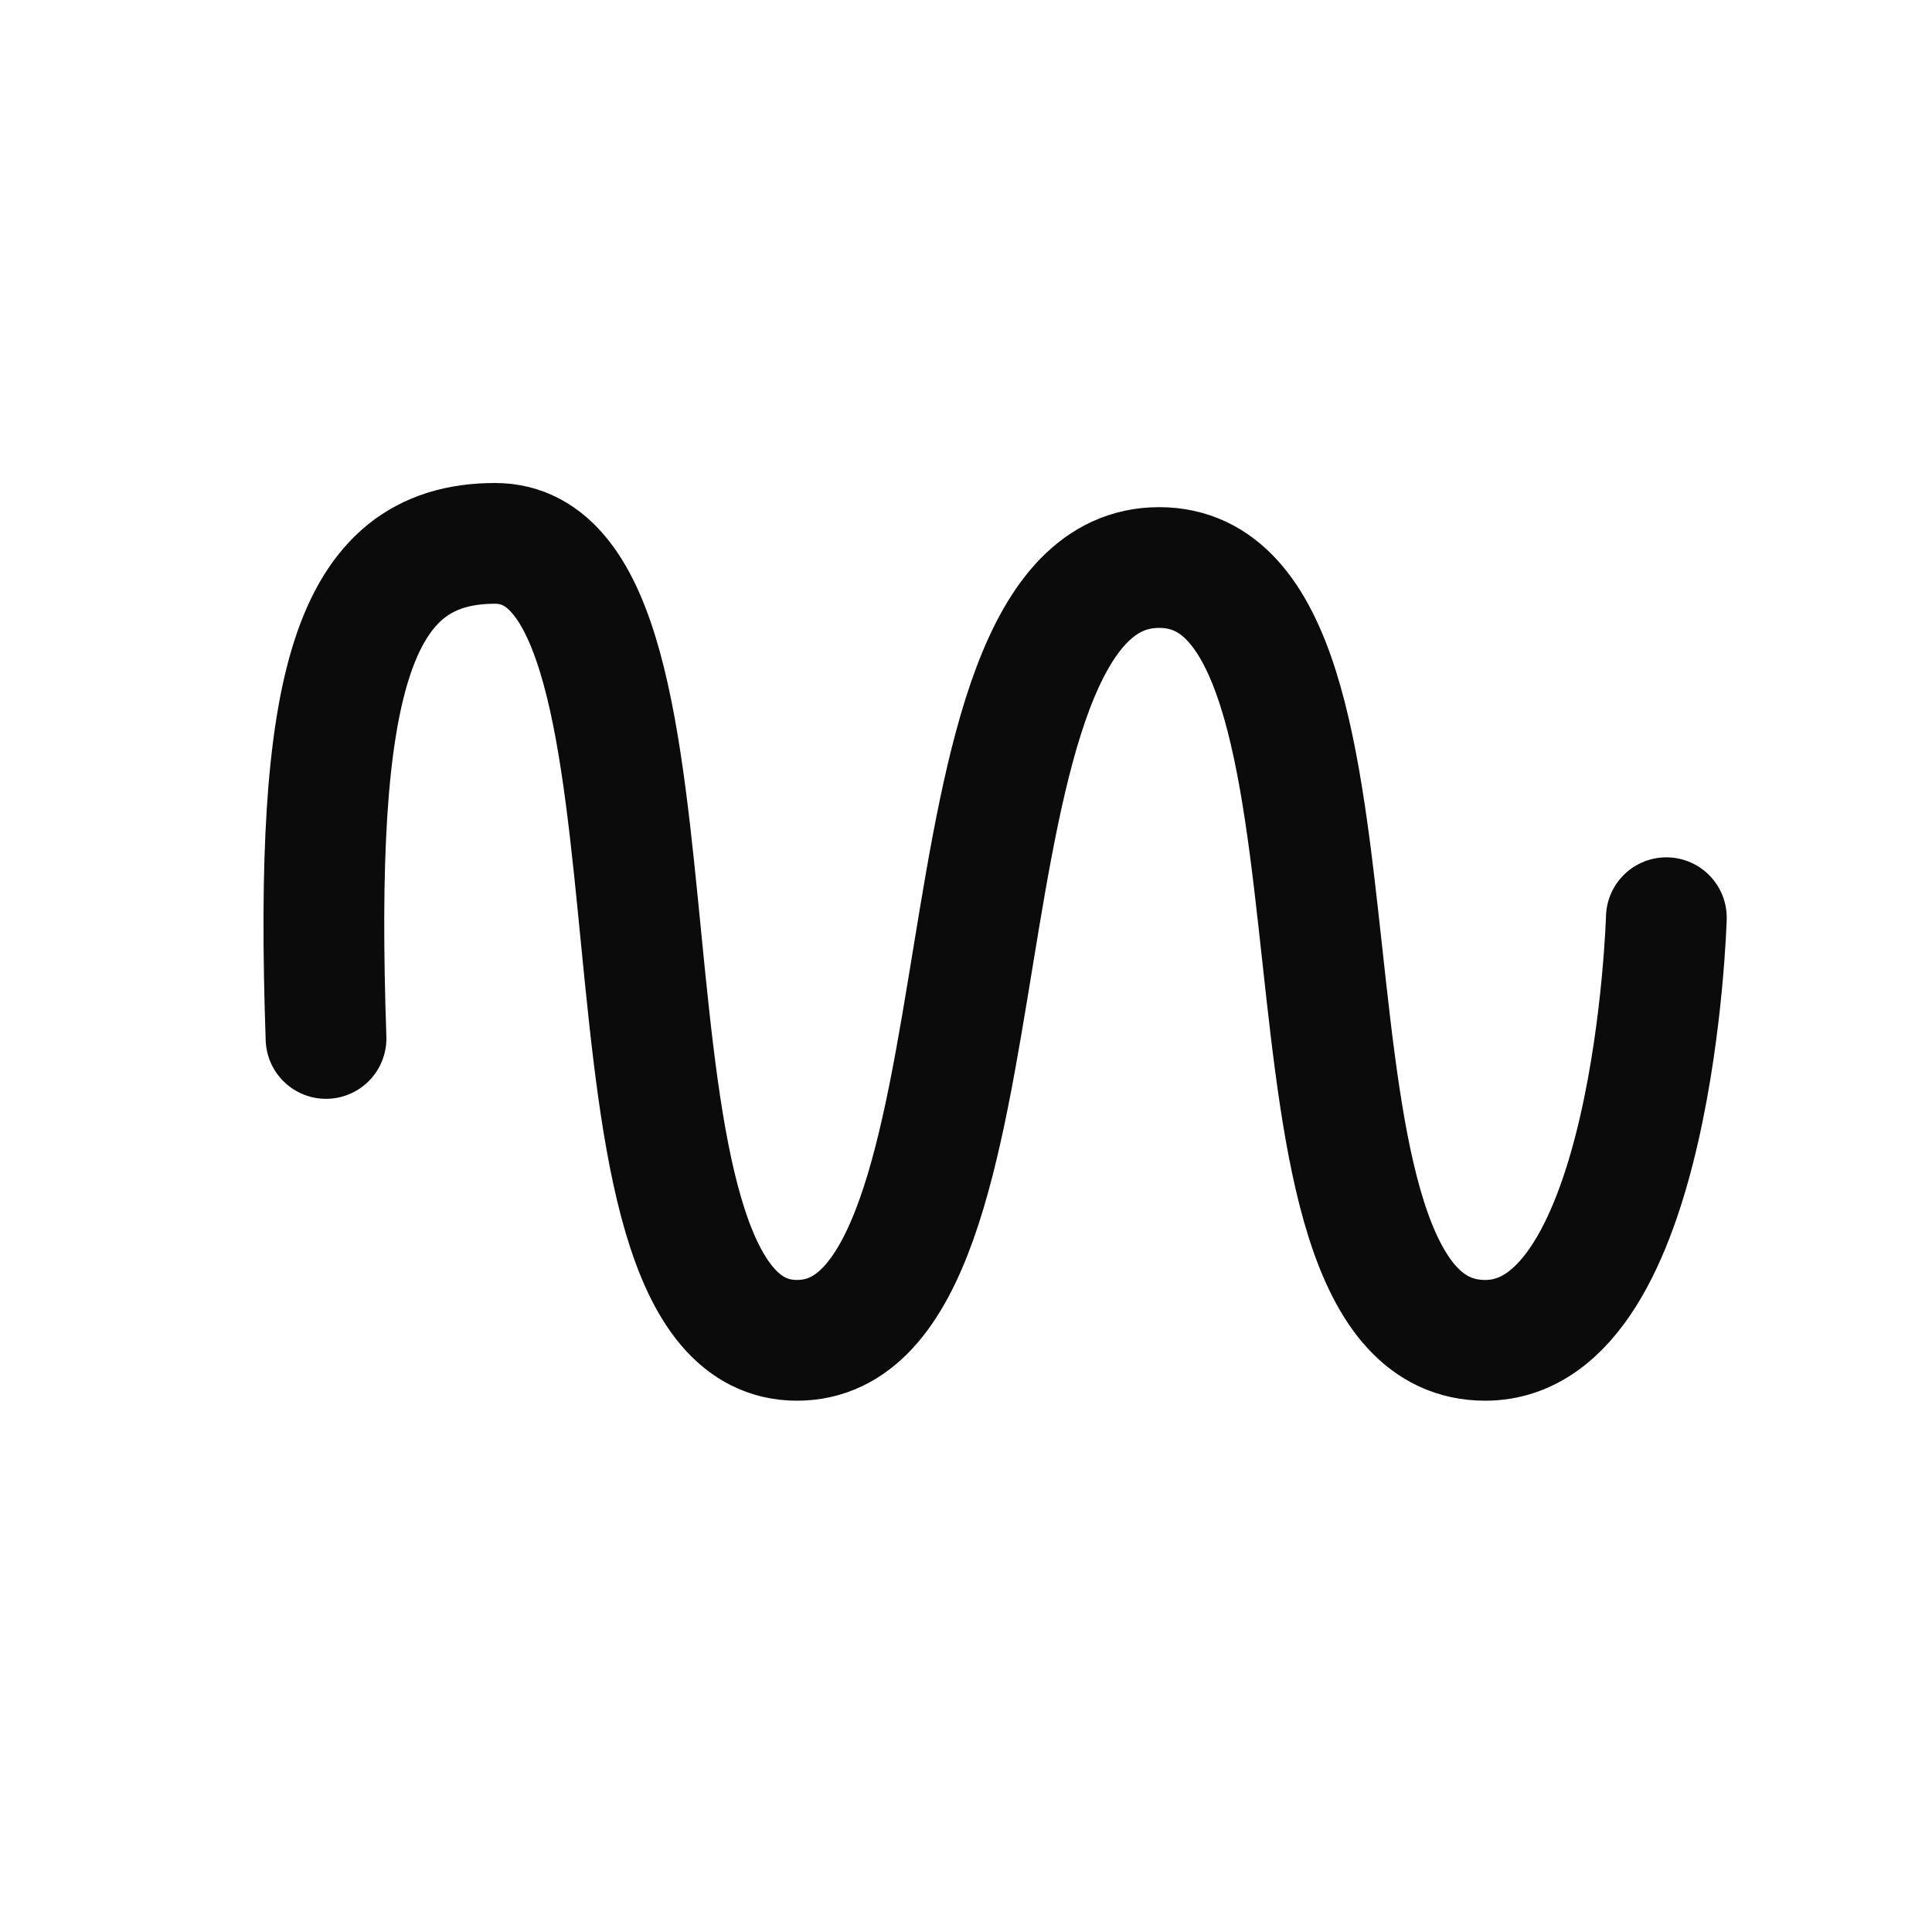
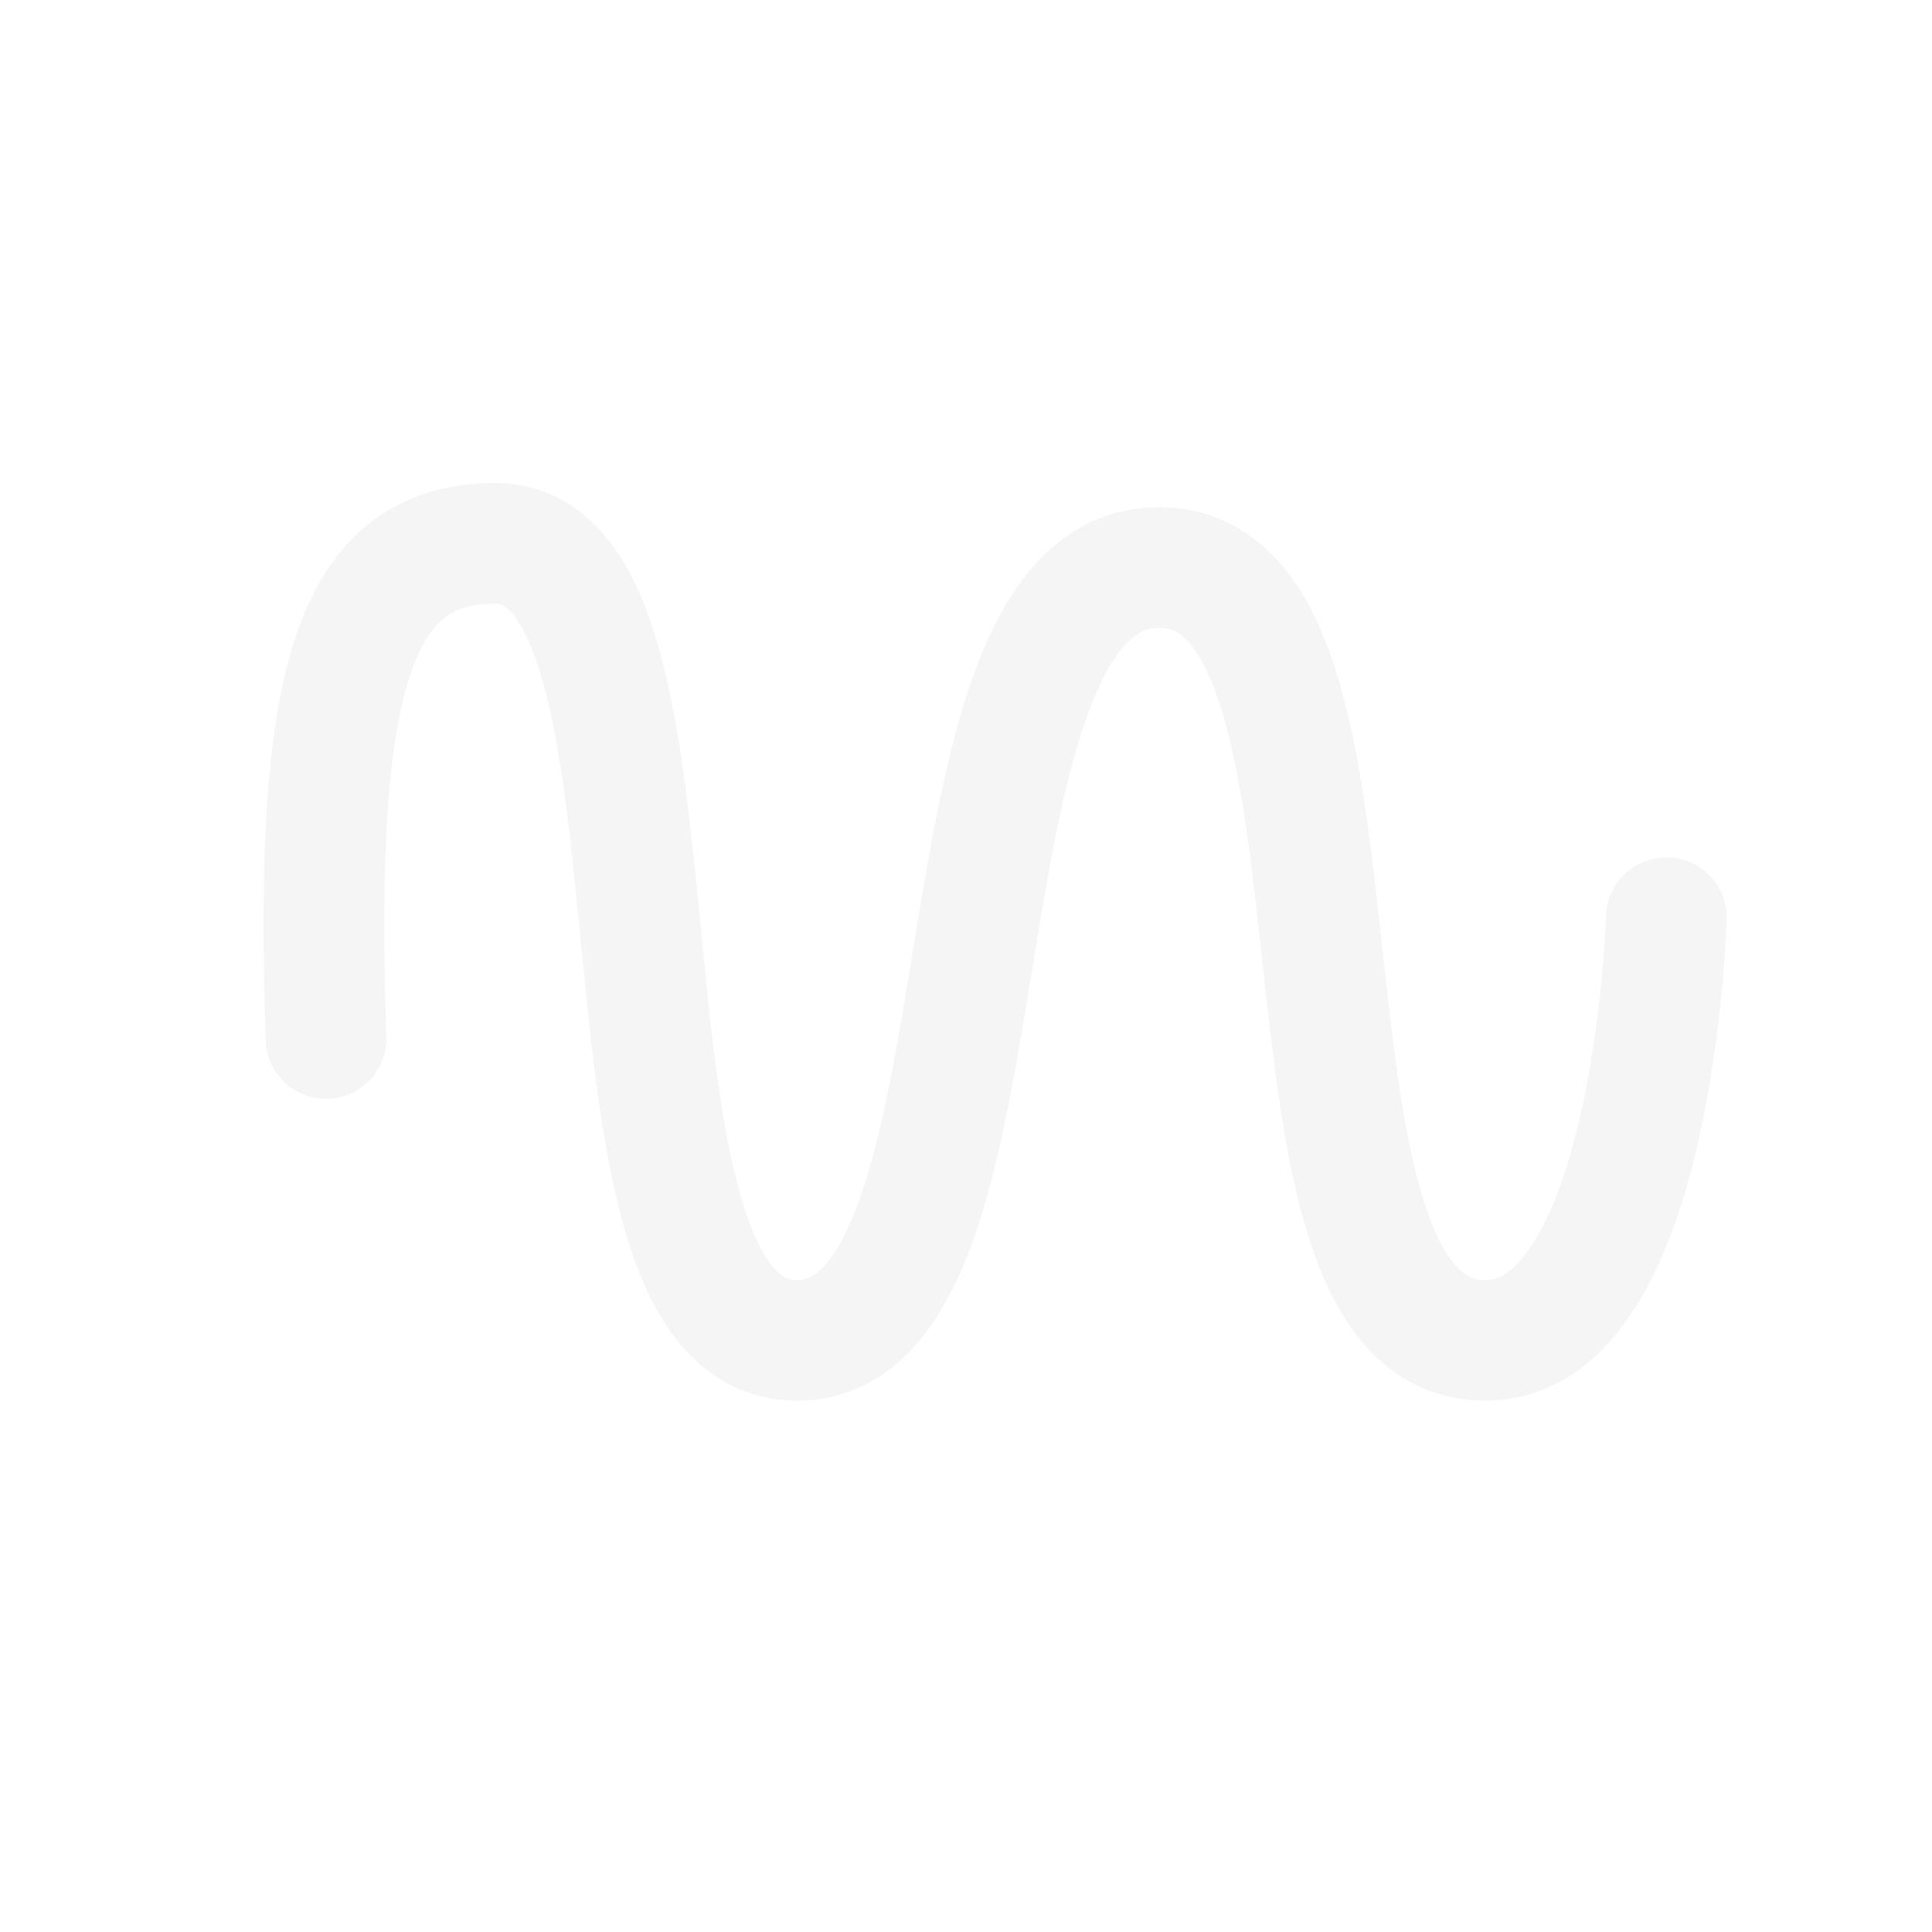
- <svg xmlns="http://www.w3.org/2000/svg" width="16" height="16" viewBox="0 0 16 16" stroke="#0b0b0b">
-   <path fill="none" stroke-linecap="round" stroke-linejoin="round" stroke-miterlimit="10" d="M2.7 8.6c-.1-2.9.2-4.1 1.4-4.1 1.8 0 .6 6.6 2.5 6.6s1-6.4 3-6.4.7 6.4 2.7 6.4c1.4 0 1.5-3.5 1.5-3.5" />
+ <svg xmlns="http://www.w3.org/2000/svg" width="16" height="16" viewBox="0 0 16 16">
+   <path fill="none" stroke-linecap="round" stroke-linejoin="round" stroke-miterlimit="10" stroke="whitesmoke" d="M2.7 8.6c-.1-2.9.2-4.1 1.4-4.1 1.8 0 .6 6.6 2.5 6.6s1-6.4 3-6.4.7 6.4 2.7 6.4c1.4 0 1.5-3.5 1.5-3.5" />
</svg>
